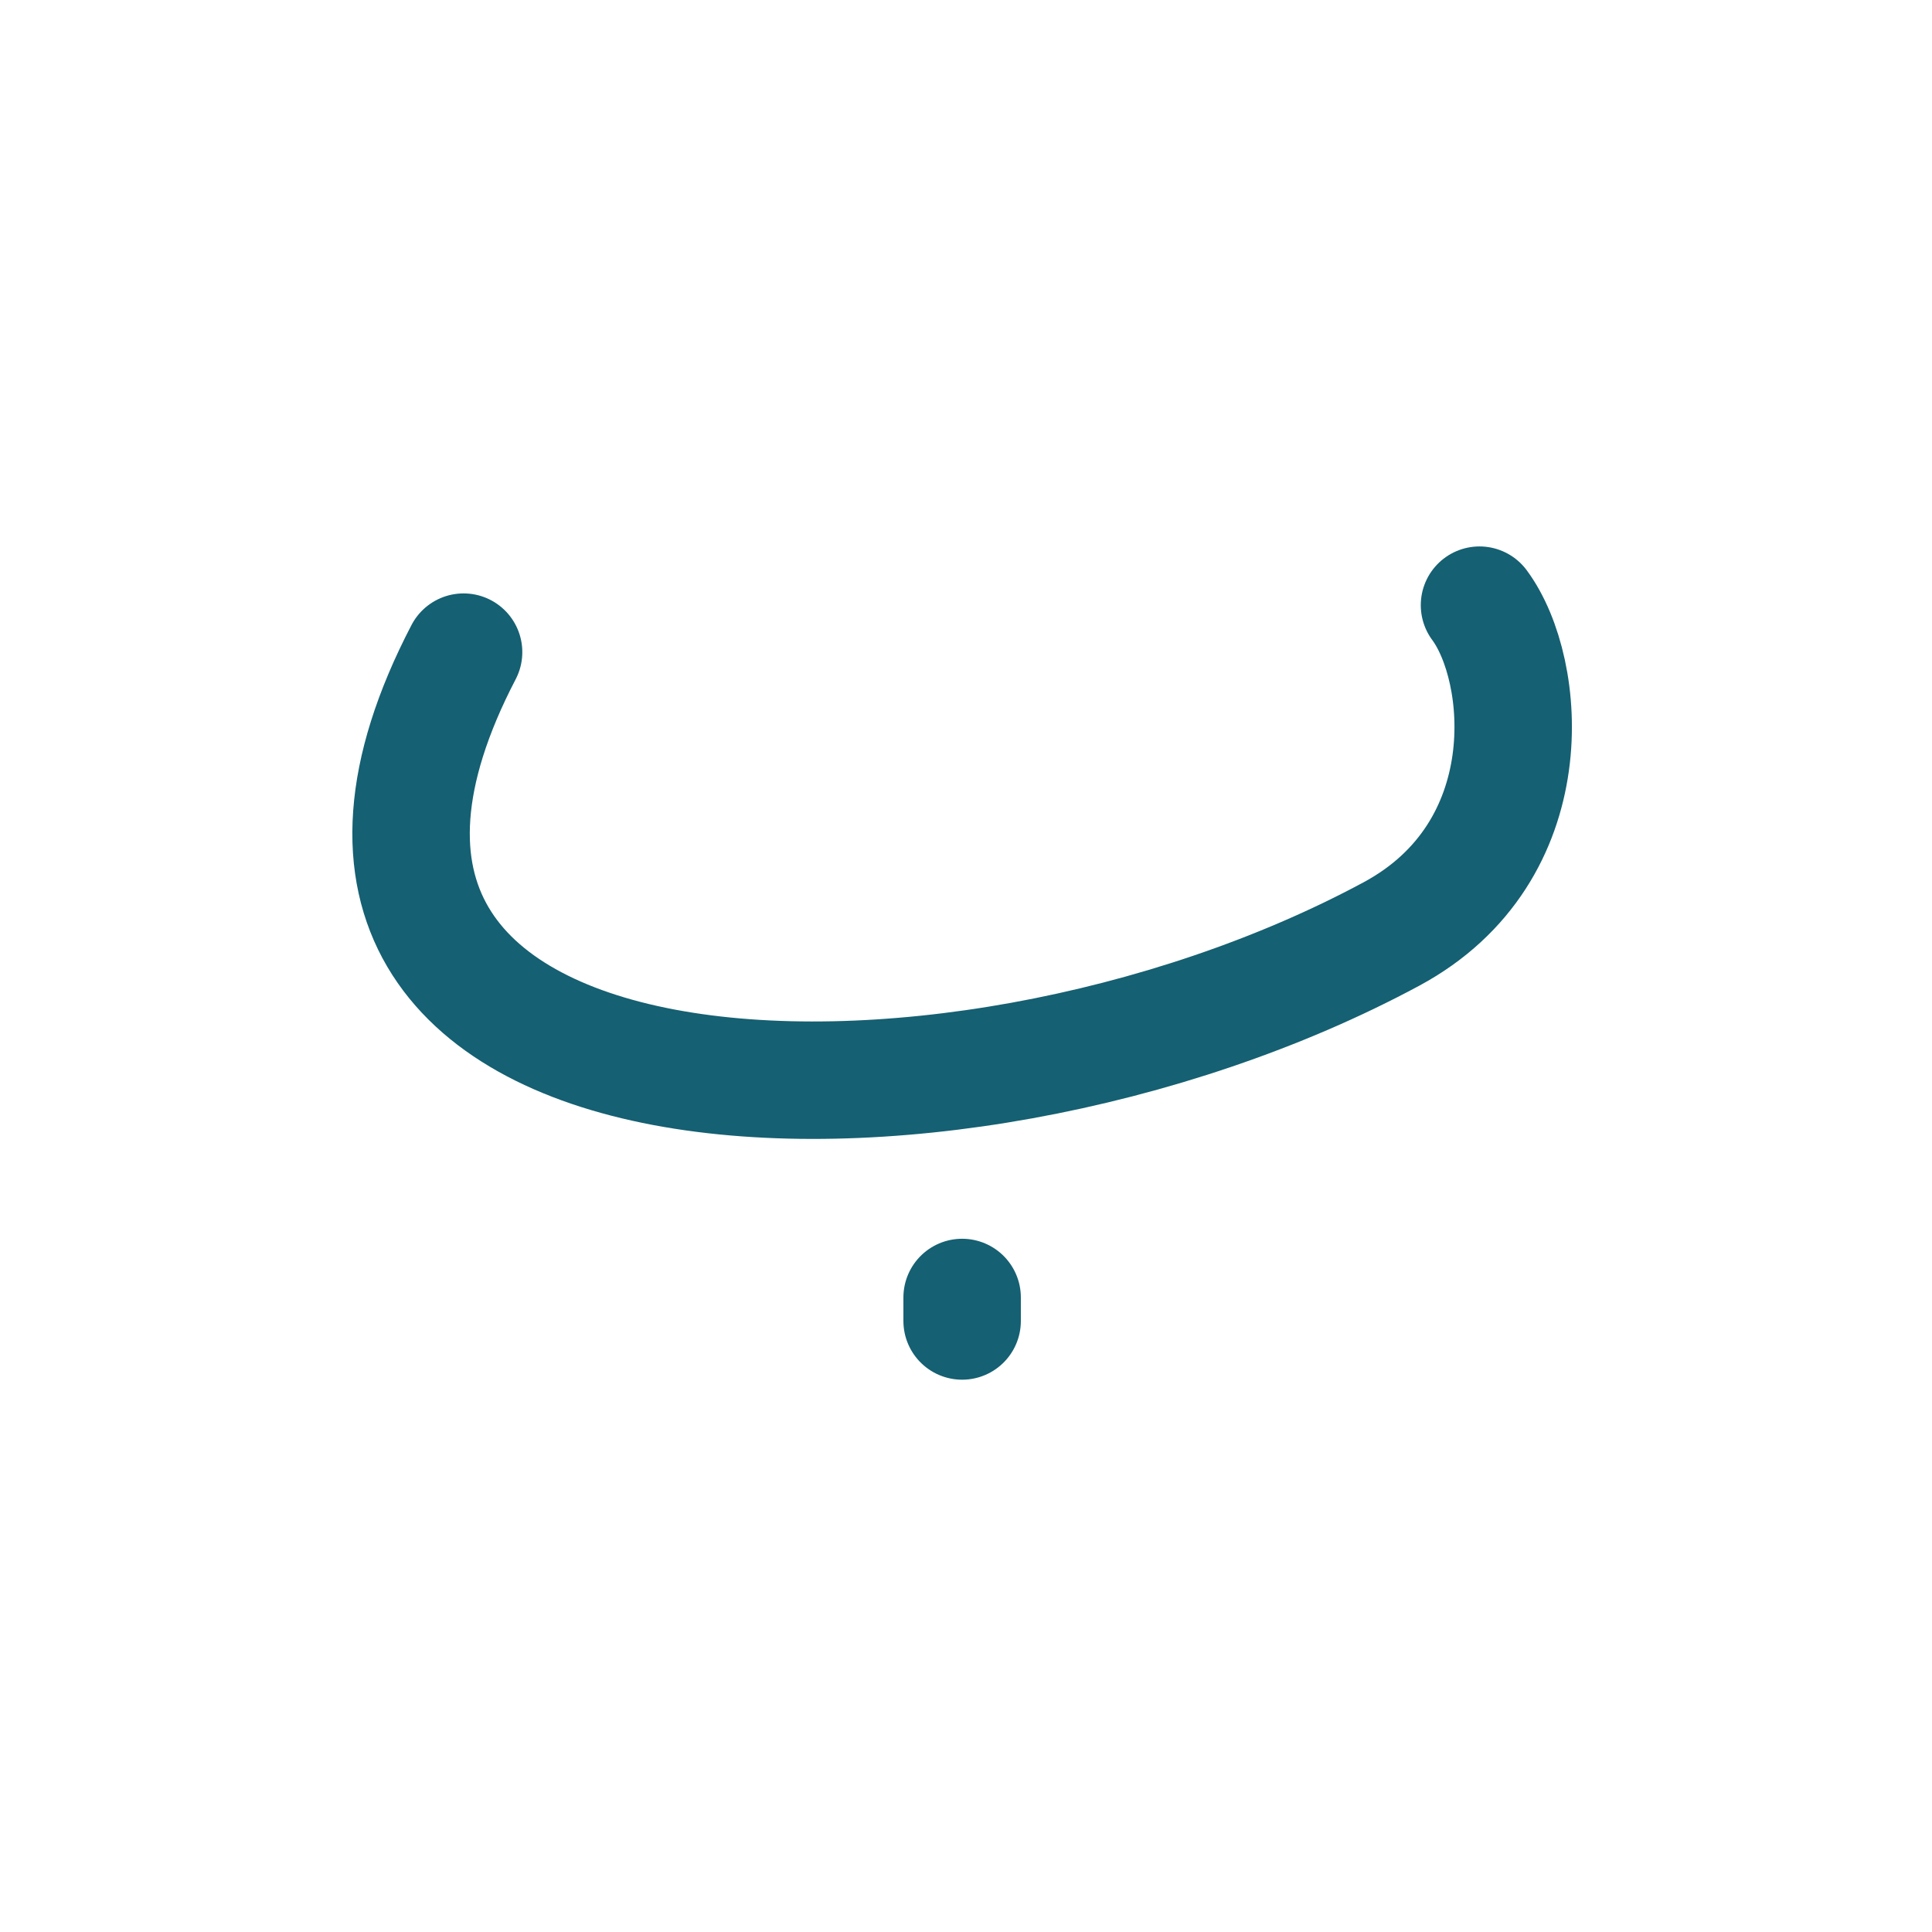
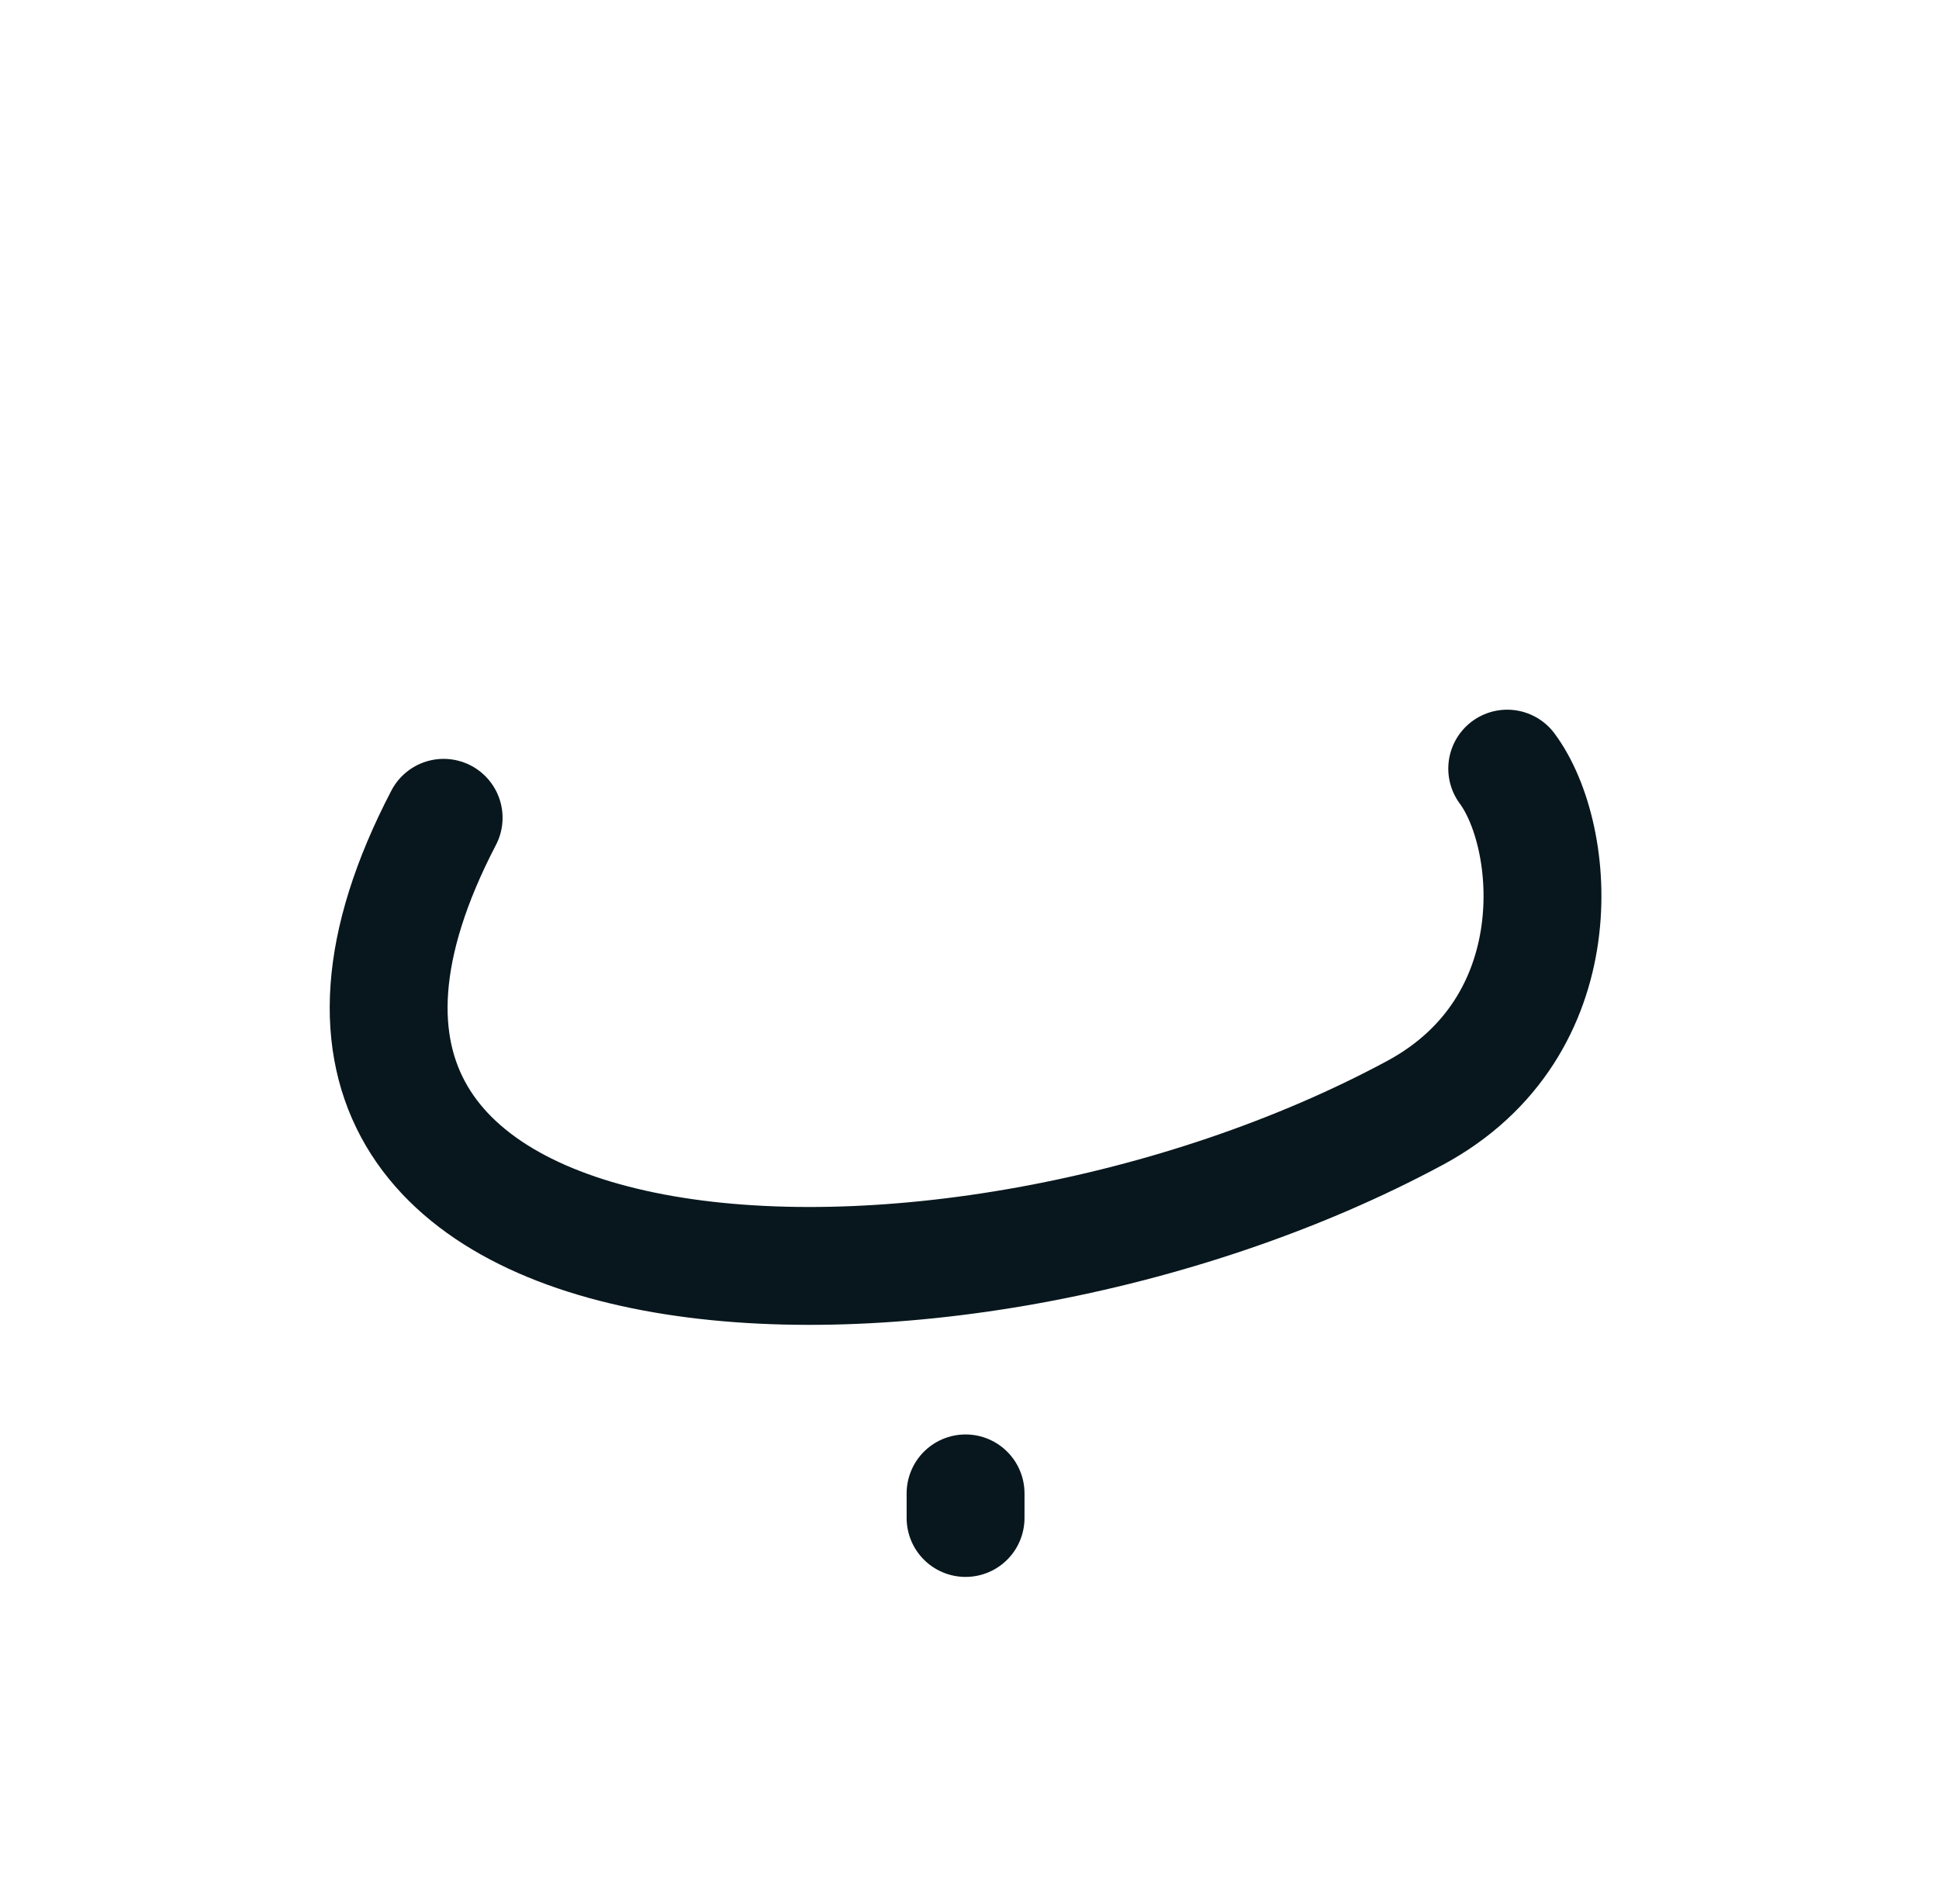
- <svg xmlns="http://www.w3.org/2000/svg" width="329" height="329" viewBox="0 0 329 329" fill="none">
-   <path id="2-dot" d="M163.84 220.948V224.948" stroke="#156072" stroke-width="20" stroke-linecap="round" stroke-linejoin="round" />
-   <path id="1-base" d="M251.944 103.052C260.11 114.052 262.944 145.052 236.944 159.052C160.751 200.079 35.443 194.552 78.944 111.052" stroke="#156072" stroke-width="20" stroke-linecap="round" stroke-linejoin="round" />
+ <svg xmlns="http://www.w3.org/2000/svg" width="329" height="323" viewBox="0 0 329 323" fill="none">
+   <g id="ba_base">
+     <g id="Frame 13">
+       <path id="2-dot" d="M163.833 253.404V257.577" stroke="#08171D" stroke-width="20" stroke-linecap="round" stroke-linejoin="round" />
+       <path id="1-base" d="M255.737 130.423C264.256 141.898 267.212 174.235 240.09 188.839C160.611 231.636 29.898 225.87 75.274 138.768" stroke="#08171D" stroke-width="20" stroke-linecap="round" stroke-linejoin="round" />
+     </g>
+   </g>
</svg>
